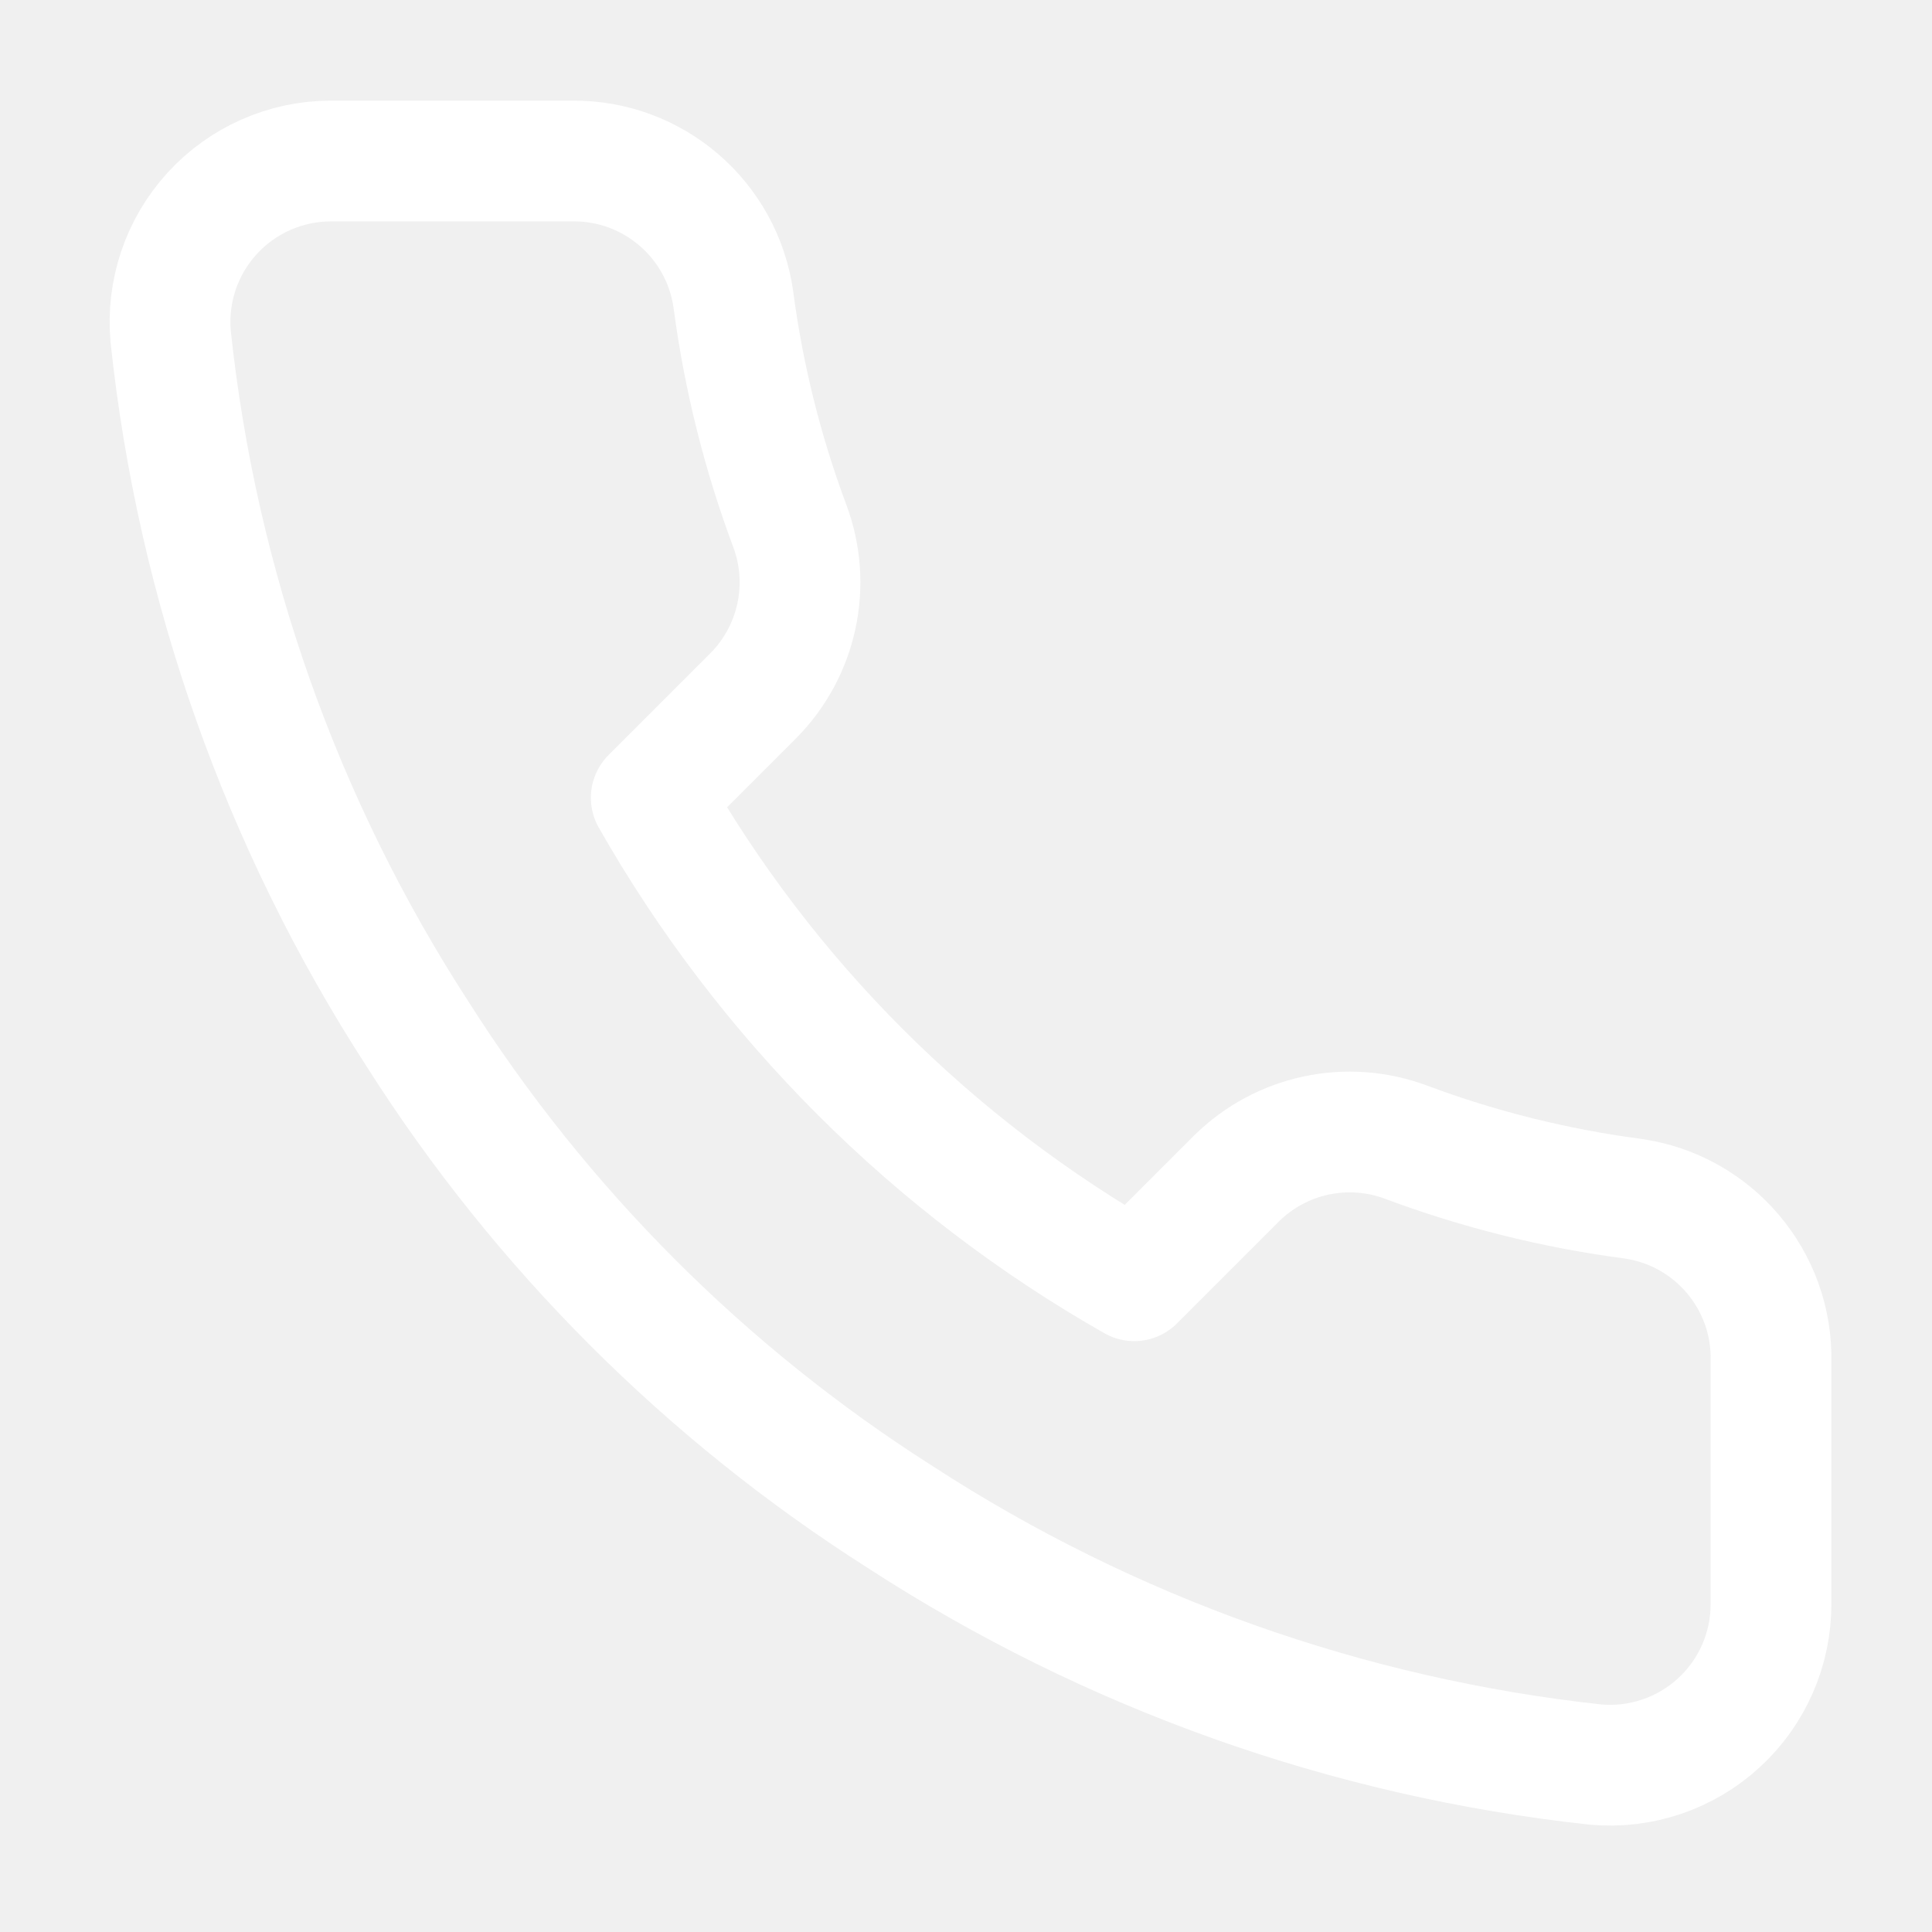
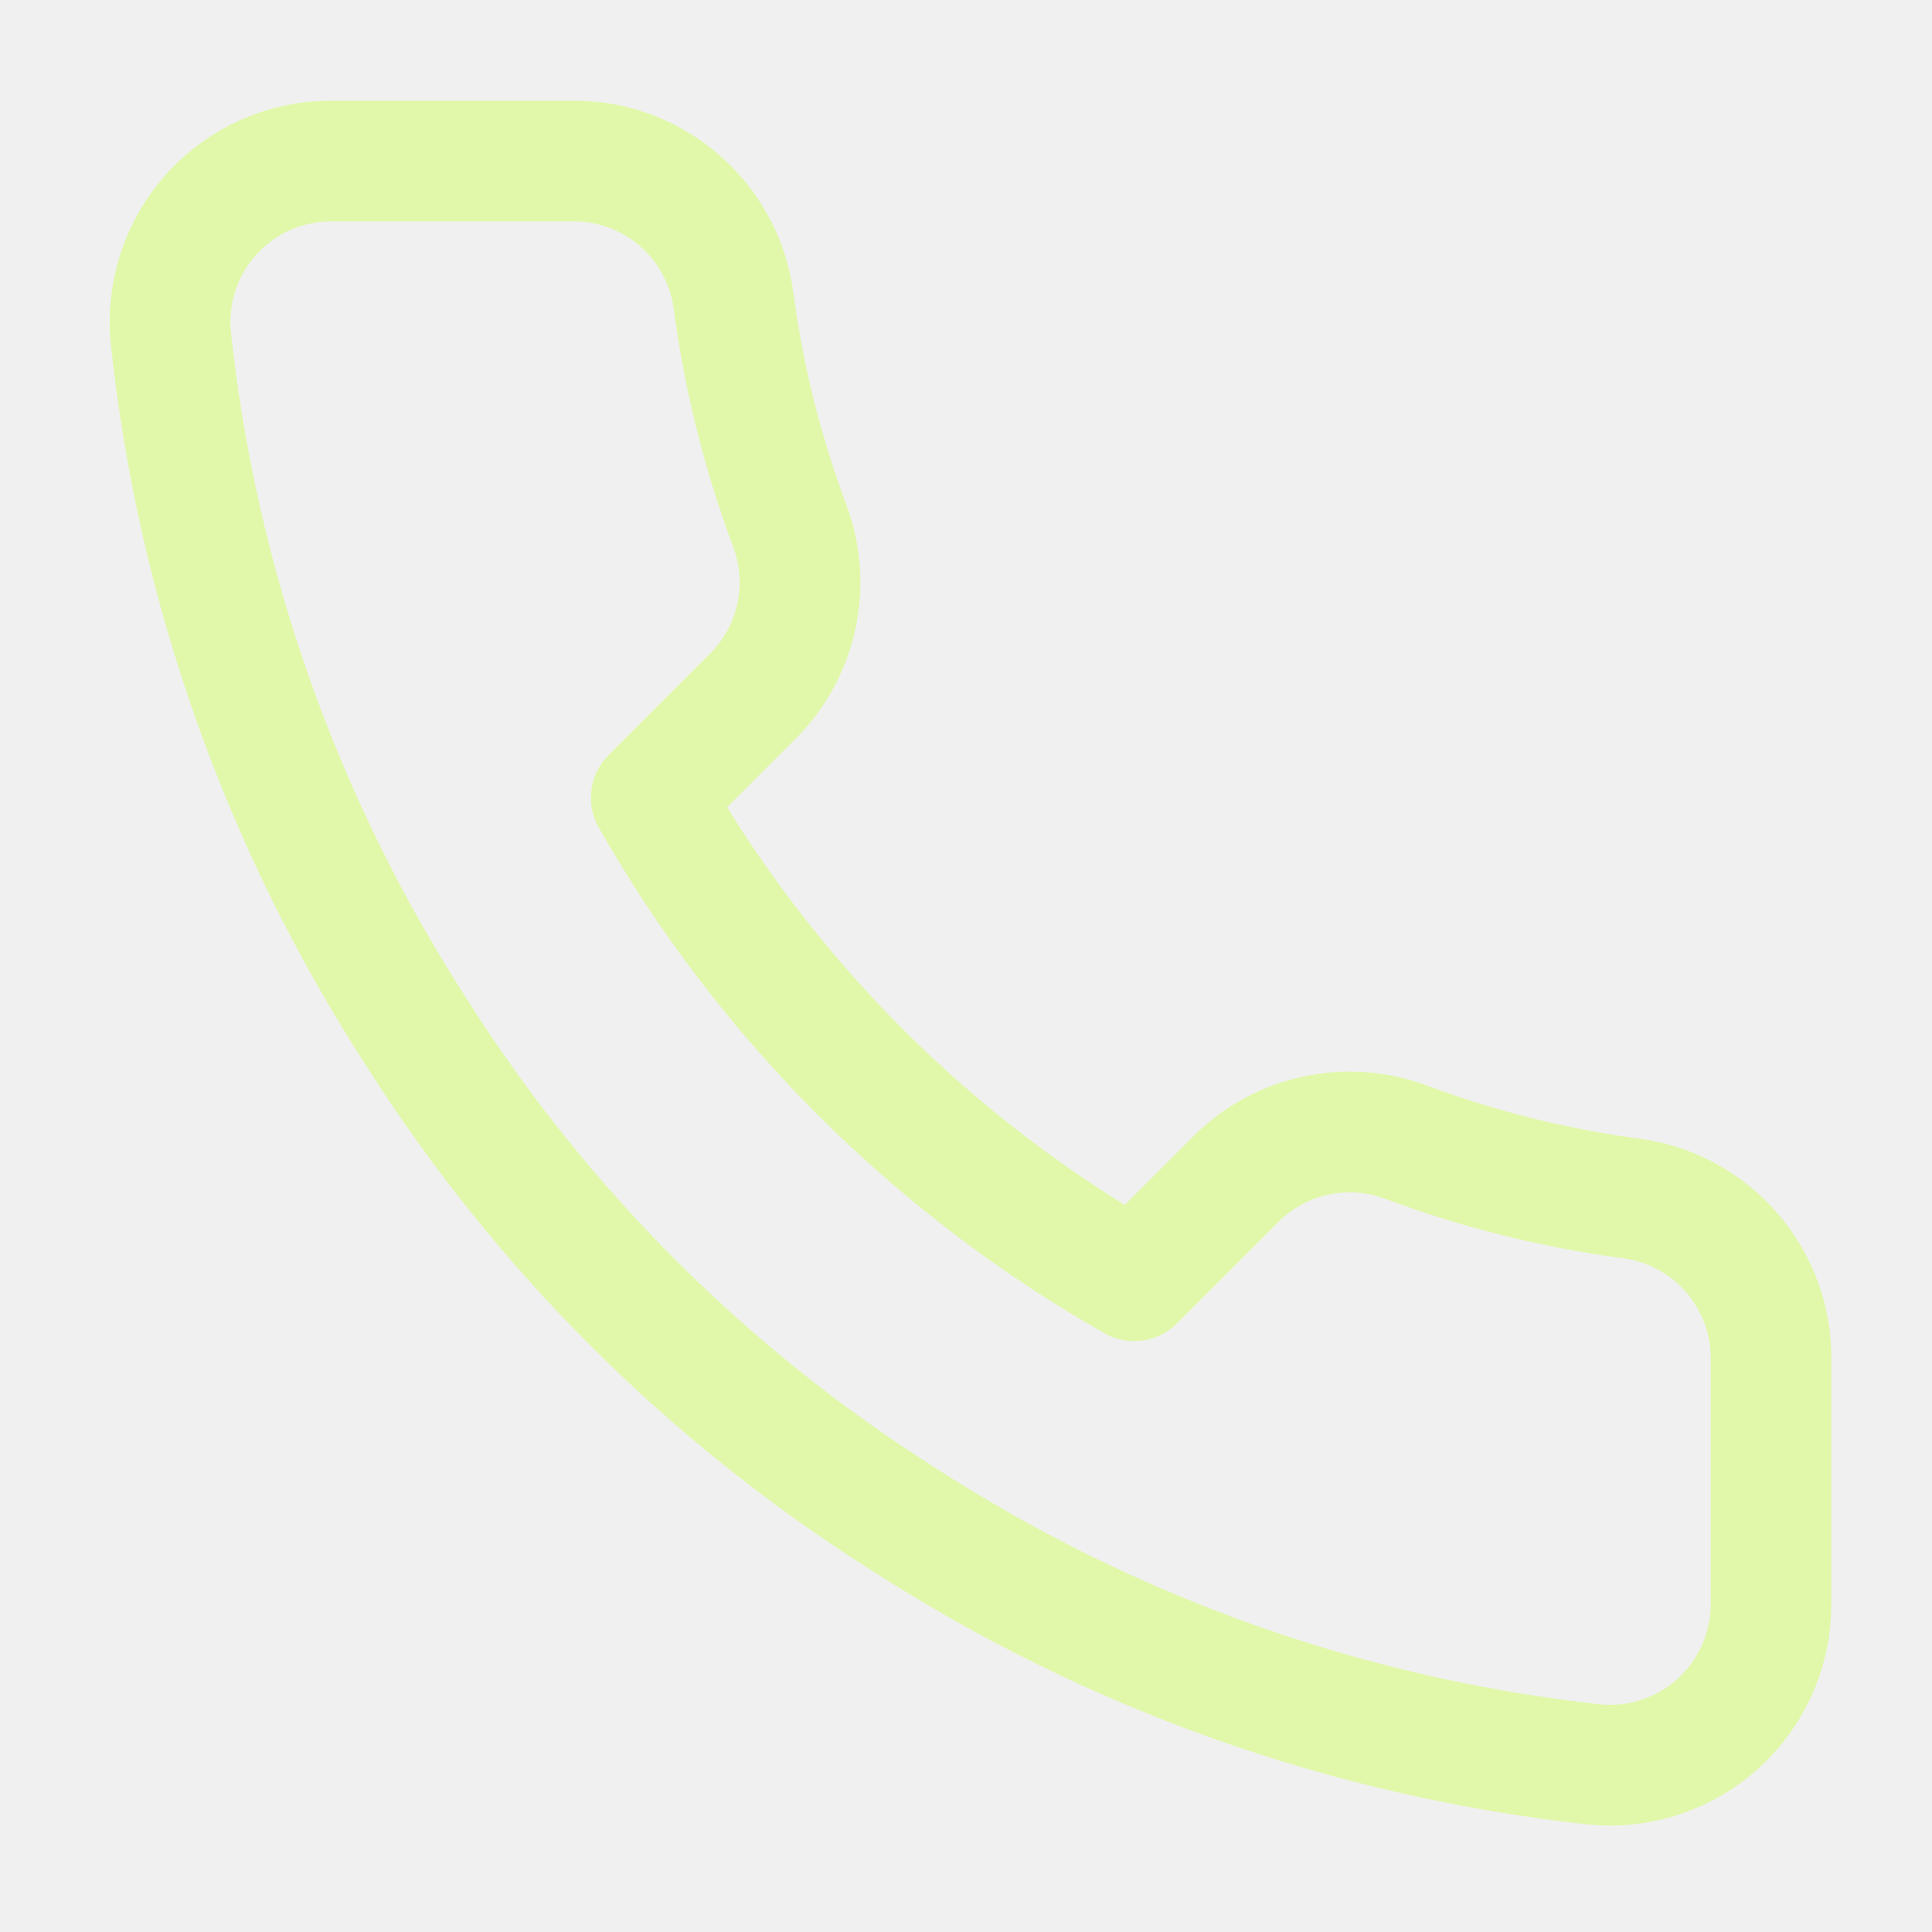
- <svg xmlns="http://www.w3.org/2000/svg" width="24" height="24" viewBox="0 0 24 24" fill="none" stroke="white" stroke-width="1.5" stroke-linecap="round" stroke-linejoin="round" class="lucide lucide-phone">
+ <svg xmlns="http://www.w3.org/2000/svg" width="24" height="24" viewBox="0 0 24 24" fill="none" stroke="#e1f8aa" stroke-width="1.5" stroke-linecap="round" stroke-linejoin="round" class="lucide lucide-phone">
  <path d="M22 16.92v3a2 2 0 0 1-2.18 2 19.79 19.79 0 0 1-8.63-3.07 19.5 19.5 0 0 1-6-6 19.79 19.79 0 0 1-3.07-8.67A2 2 0 0 1 4.11 2h3a2 2 0 0 1 2 1.72 12.84 12.84 0 0 0 .7 2.81 2 2 0 0 1-.45 2.11L8.09 9.91a16 16 0 0 0 6 6l1.27-1.27a2 2 0 0 1 2.11-.45 12.84 12.84 0 0 0 2.81.7A2 2 0 0 1 22 16.92z" />
</svg>
